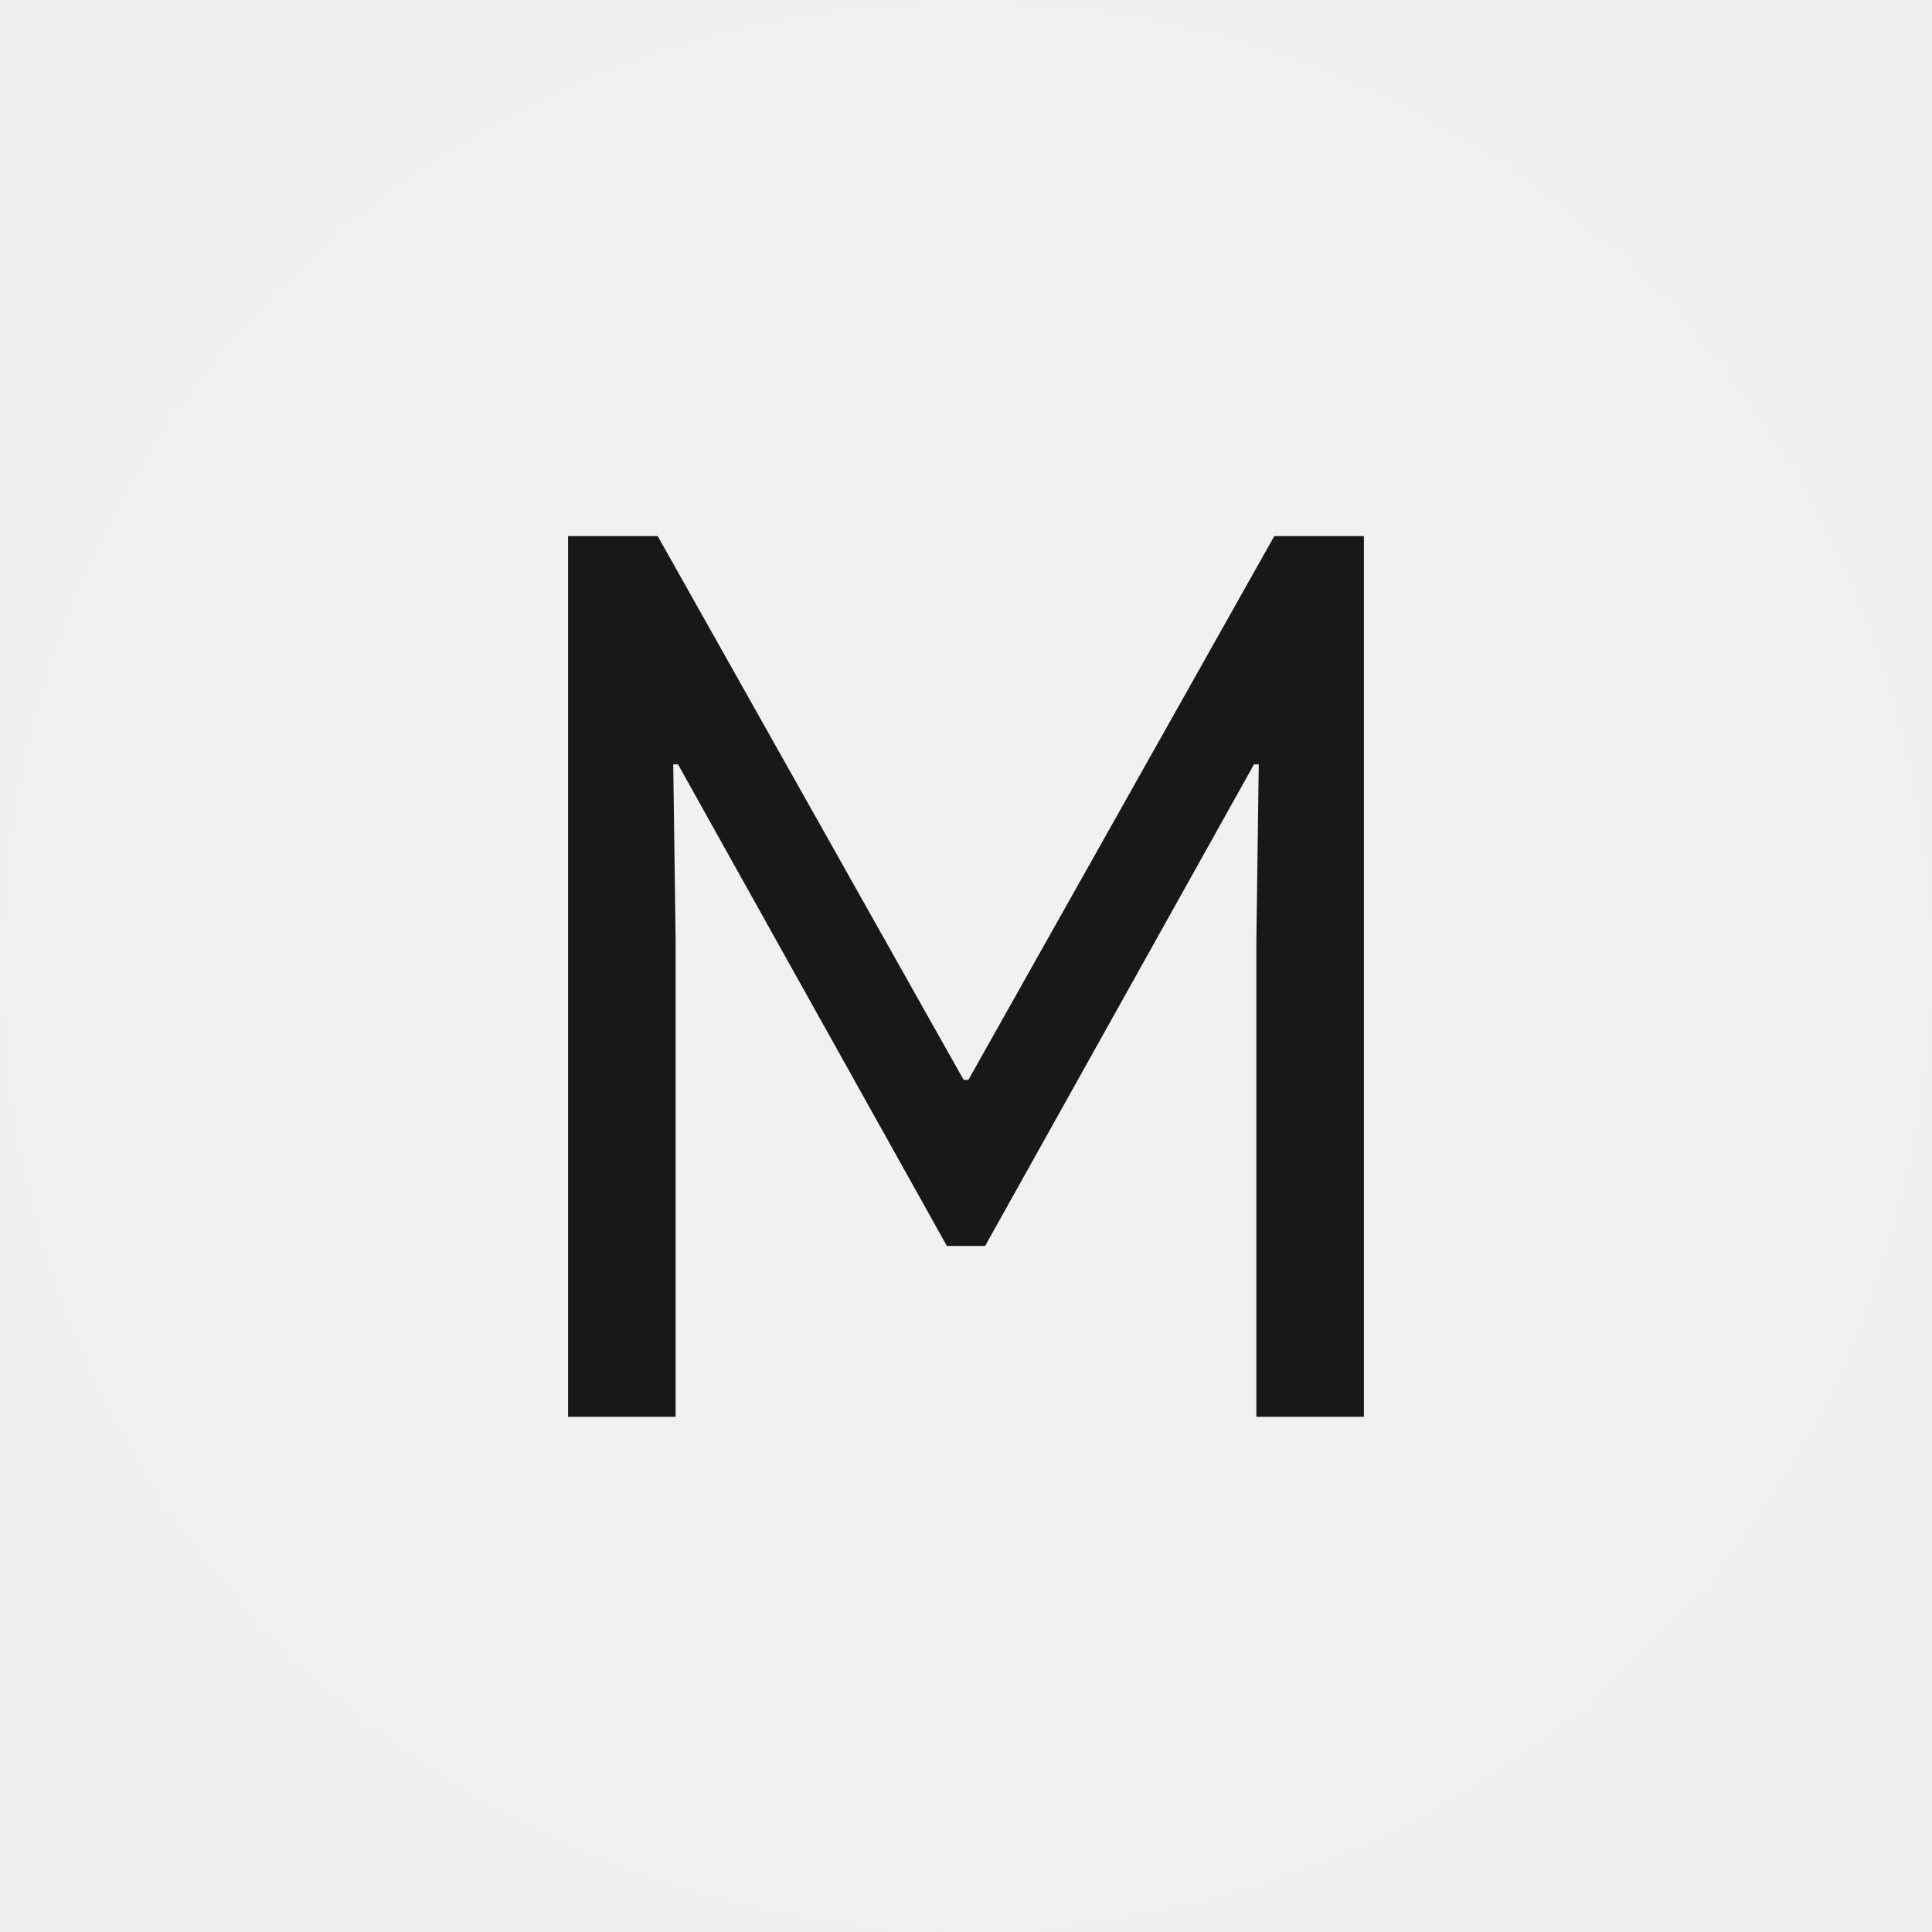
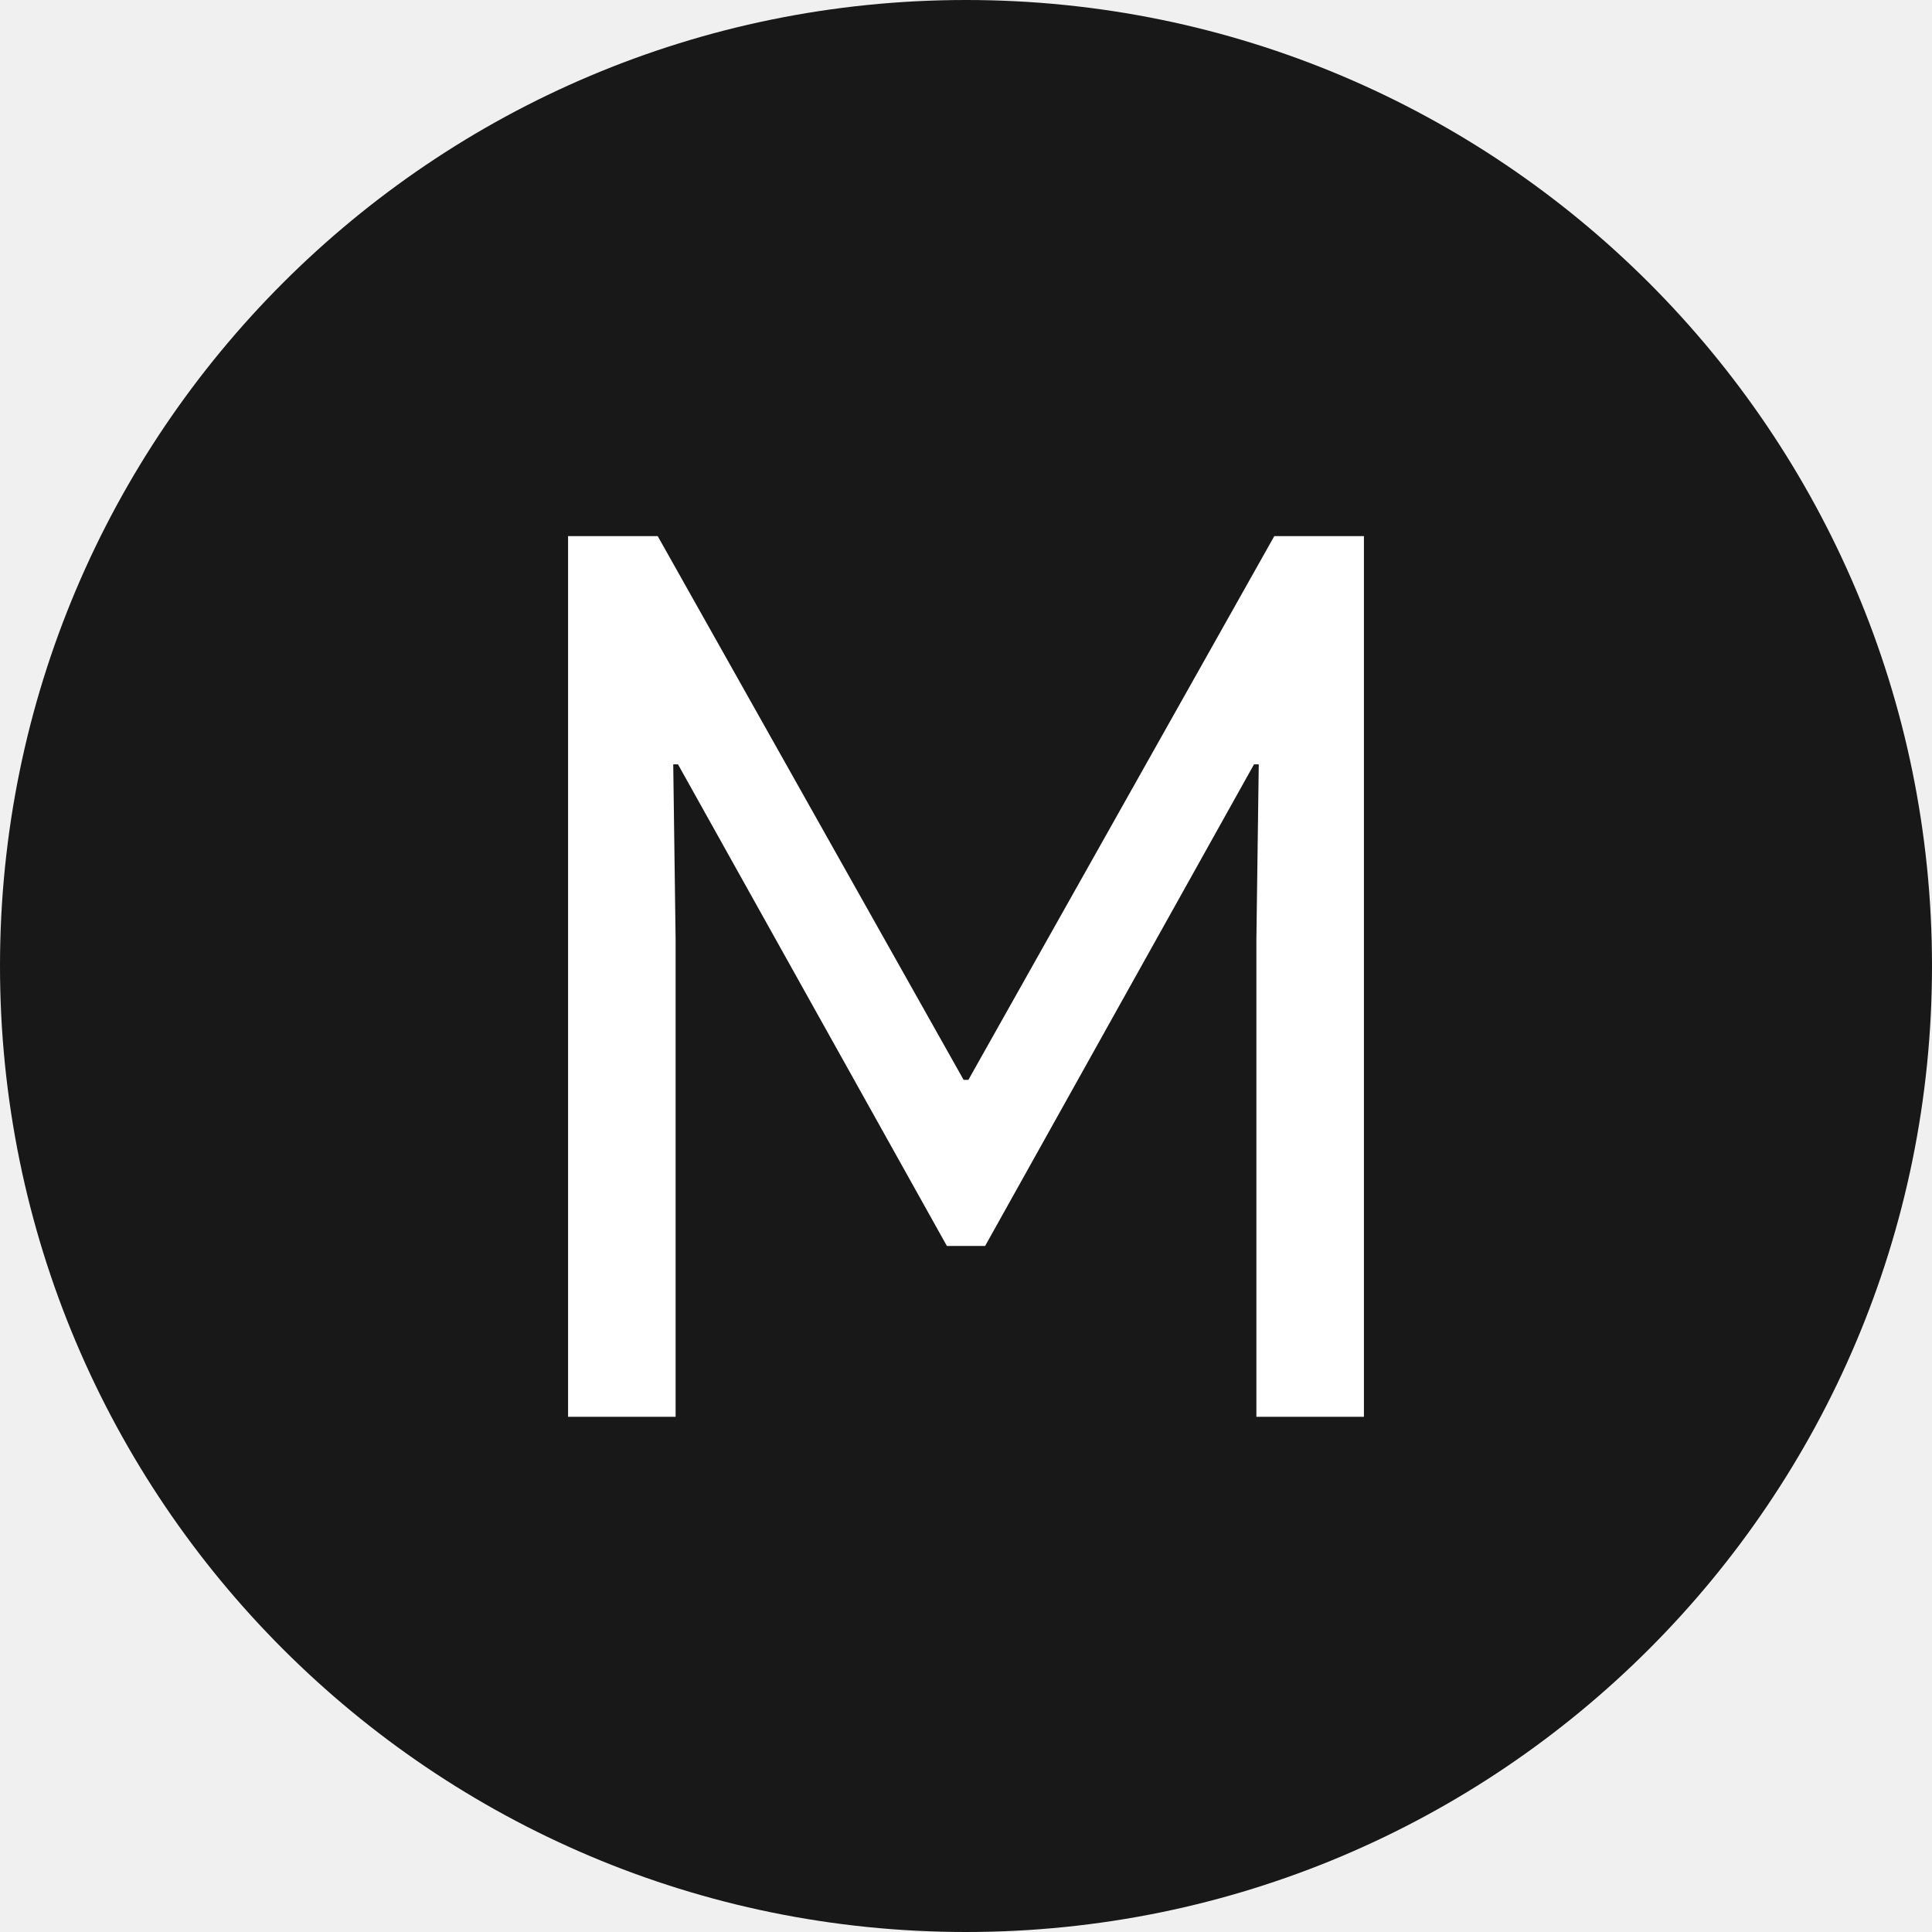
<svg xmlns="http://www.w3.org/2000/svg" width="30" height="30" viewBox="0 0 30 30" fill="none">
-   <rect width="30" height="30" rx="15" fill="#F1F1F1" />
-   <path d="M8.821 22V8.325H10.213L14.963 16.768H15.037L19.787 8.325H21.179V22H19.509V14.597L19.546 11.869H19.472L15.297 19.347H14.703L10.528 11.869H10.454L10.491 14.597V22H8.821Z" fill="#181818" />
+   <rect width="30" height="30" rx="15" fill="#181818" />
+   <path d="M8.821 22V8.325H10.213L14.963 16.768H15.037L19.787 8.325H21.179V22H19.509V14.597L19.546 11.869H19.472L15.297 19.347H14.703L10.528 11.869H10.454L10.491 14.597V22H8.821Z" fill="white" />
</svg>
